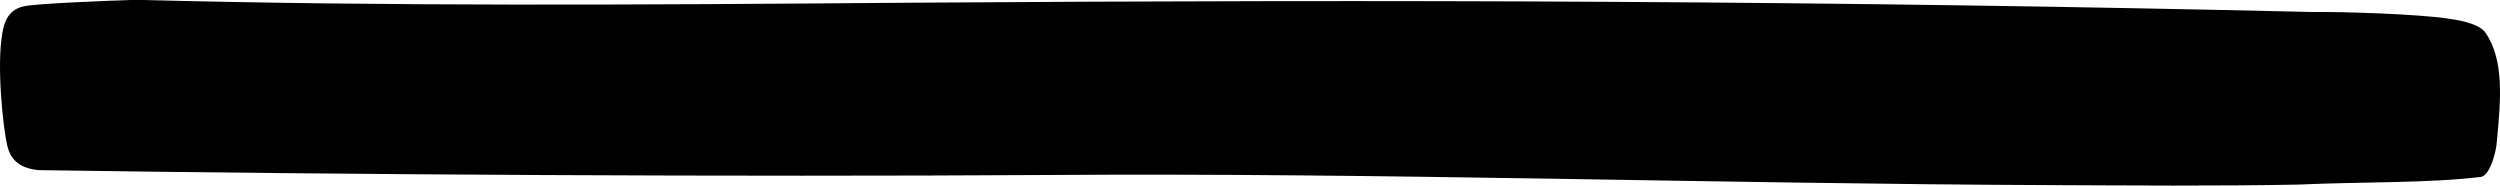
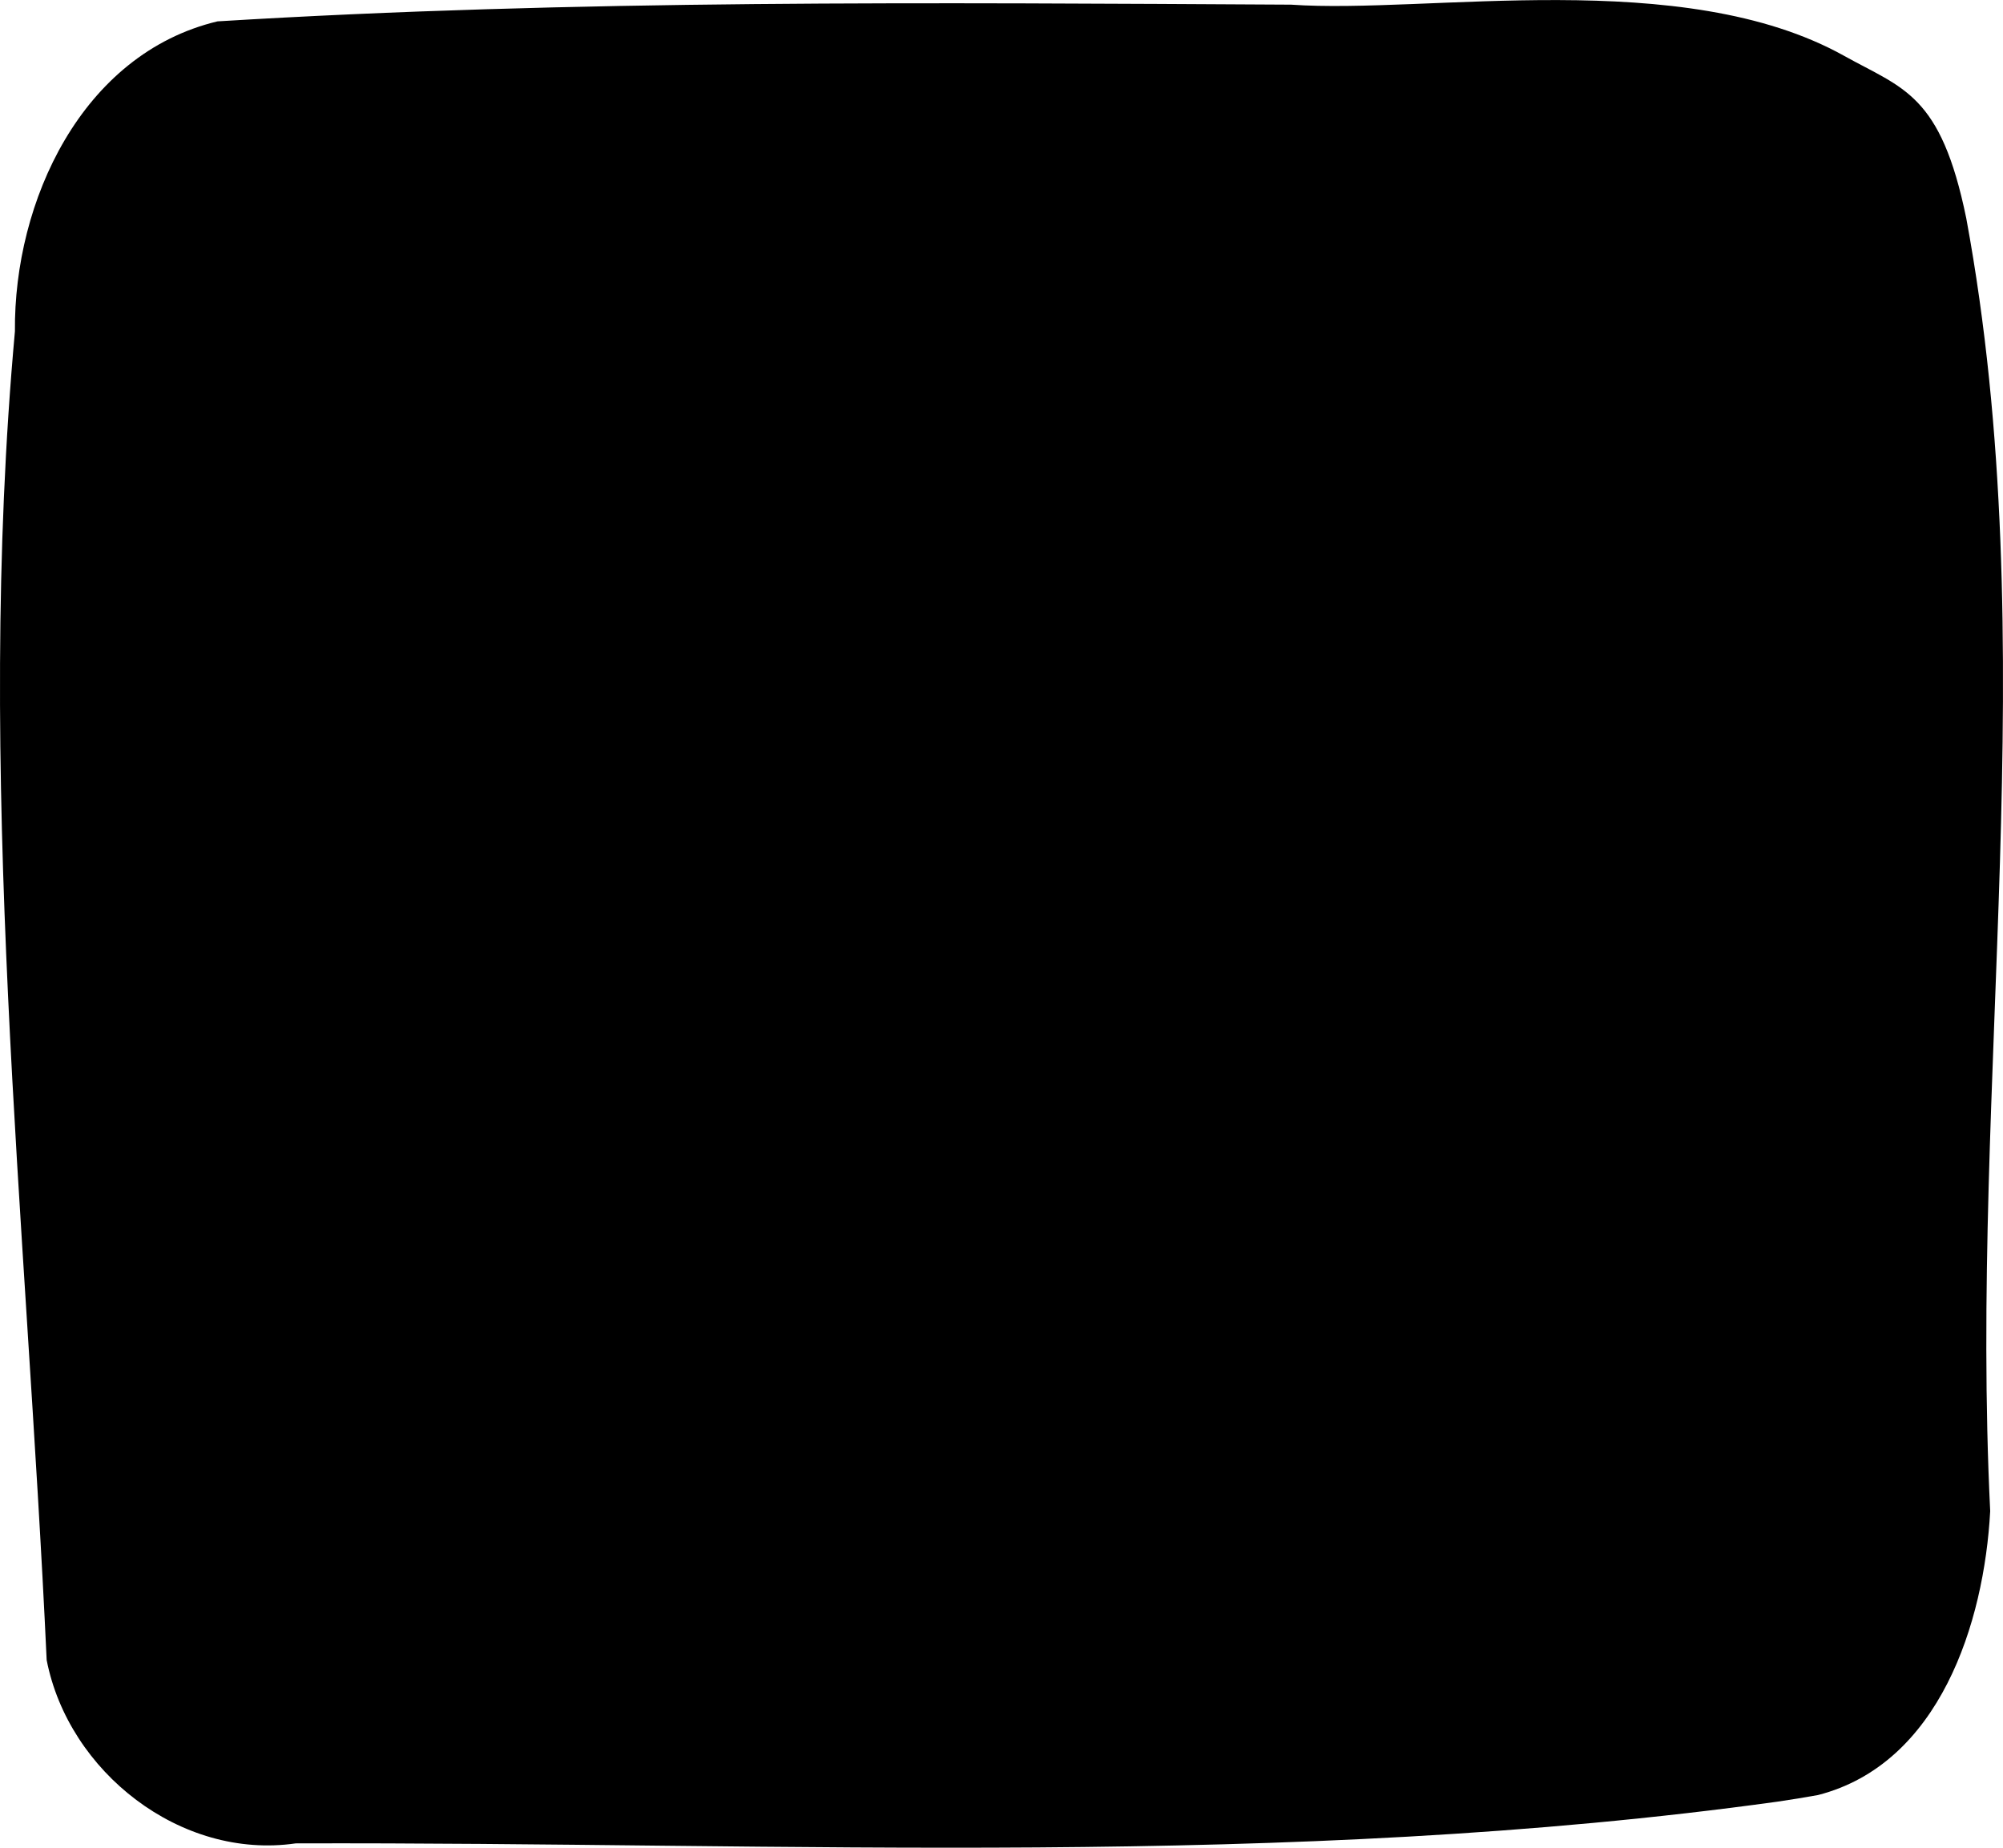
- <svg xmlns="http://www.w3.org/2000/svg" width="305.33" height="22.691" preserveAspectRatio="none" viewBox="0 0 80.784 6.004">
-   <path d="M33.87 5.655c10.782-.077 21.562.284 32.344.327 2.682.011 5.364.035 8.046-.017 2.066-.093 4.234-.042 5.923-.25.3-.076.488-.876.499-1.144.135-1.395.233-2.63-.363-3.509-.218-.323-.978-.428-1.215-.462-1.017-.148-3.342-.222-4.372-.212-15.576-.364-29.482-.41-45.345-.3-8.99.072-16.842.12-24.99-.094C3.357.027 1.38.108.842.19c-.58.09-.705.534-.763.861C-.12 2.15.107 4.155.23 4.688c.096.417.336.745 1.021.81 10.195.153 22.49.219 32.618.157z" fill-rule="evenodd" />
+ <svg xmlns="http://www.w3.org/2000/svg" width="71.541" height="66.008" preserveAspectRatio="none" viewBox="0 0 18.928 17.466">
+   <path d="M17.18 16.968c1.148-.295 1.57-1.626 1.627-2.684-.2-4.07.52-8.181-.226-12.22C18.34.887 17.986.84 17.427.528 15.899-.324 13.492.135 12.2.044 8.82.026 5.432-.005 2.055.202.772.509.13 1.905.141 3.132c-.38 4.185.107 8.38.3 12.56.206 1.057 1.267 1.891 2.353 1.733 4.666-.015 9.362.248 14-.394l.194-.03z" fill-rule="evenodd" />
</svg>
